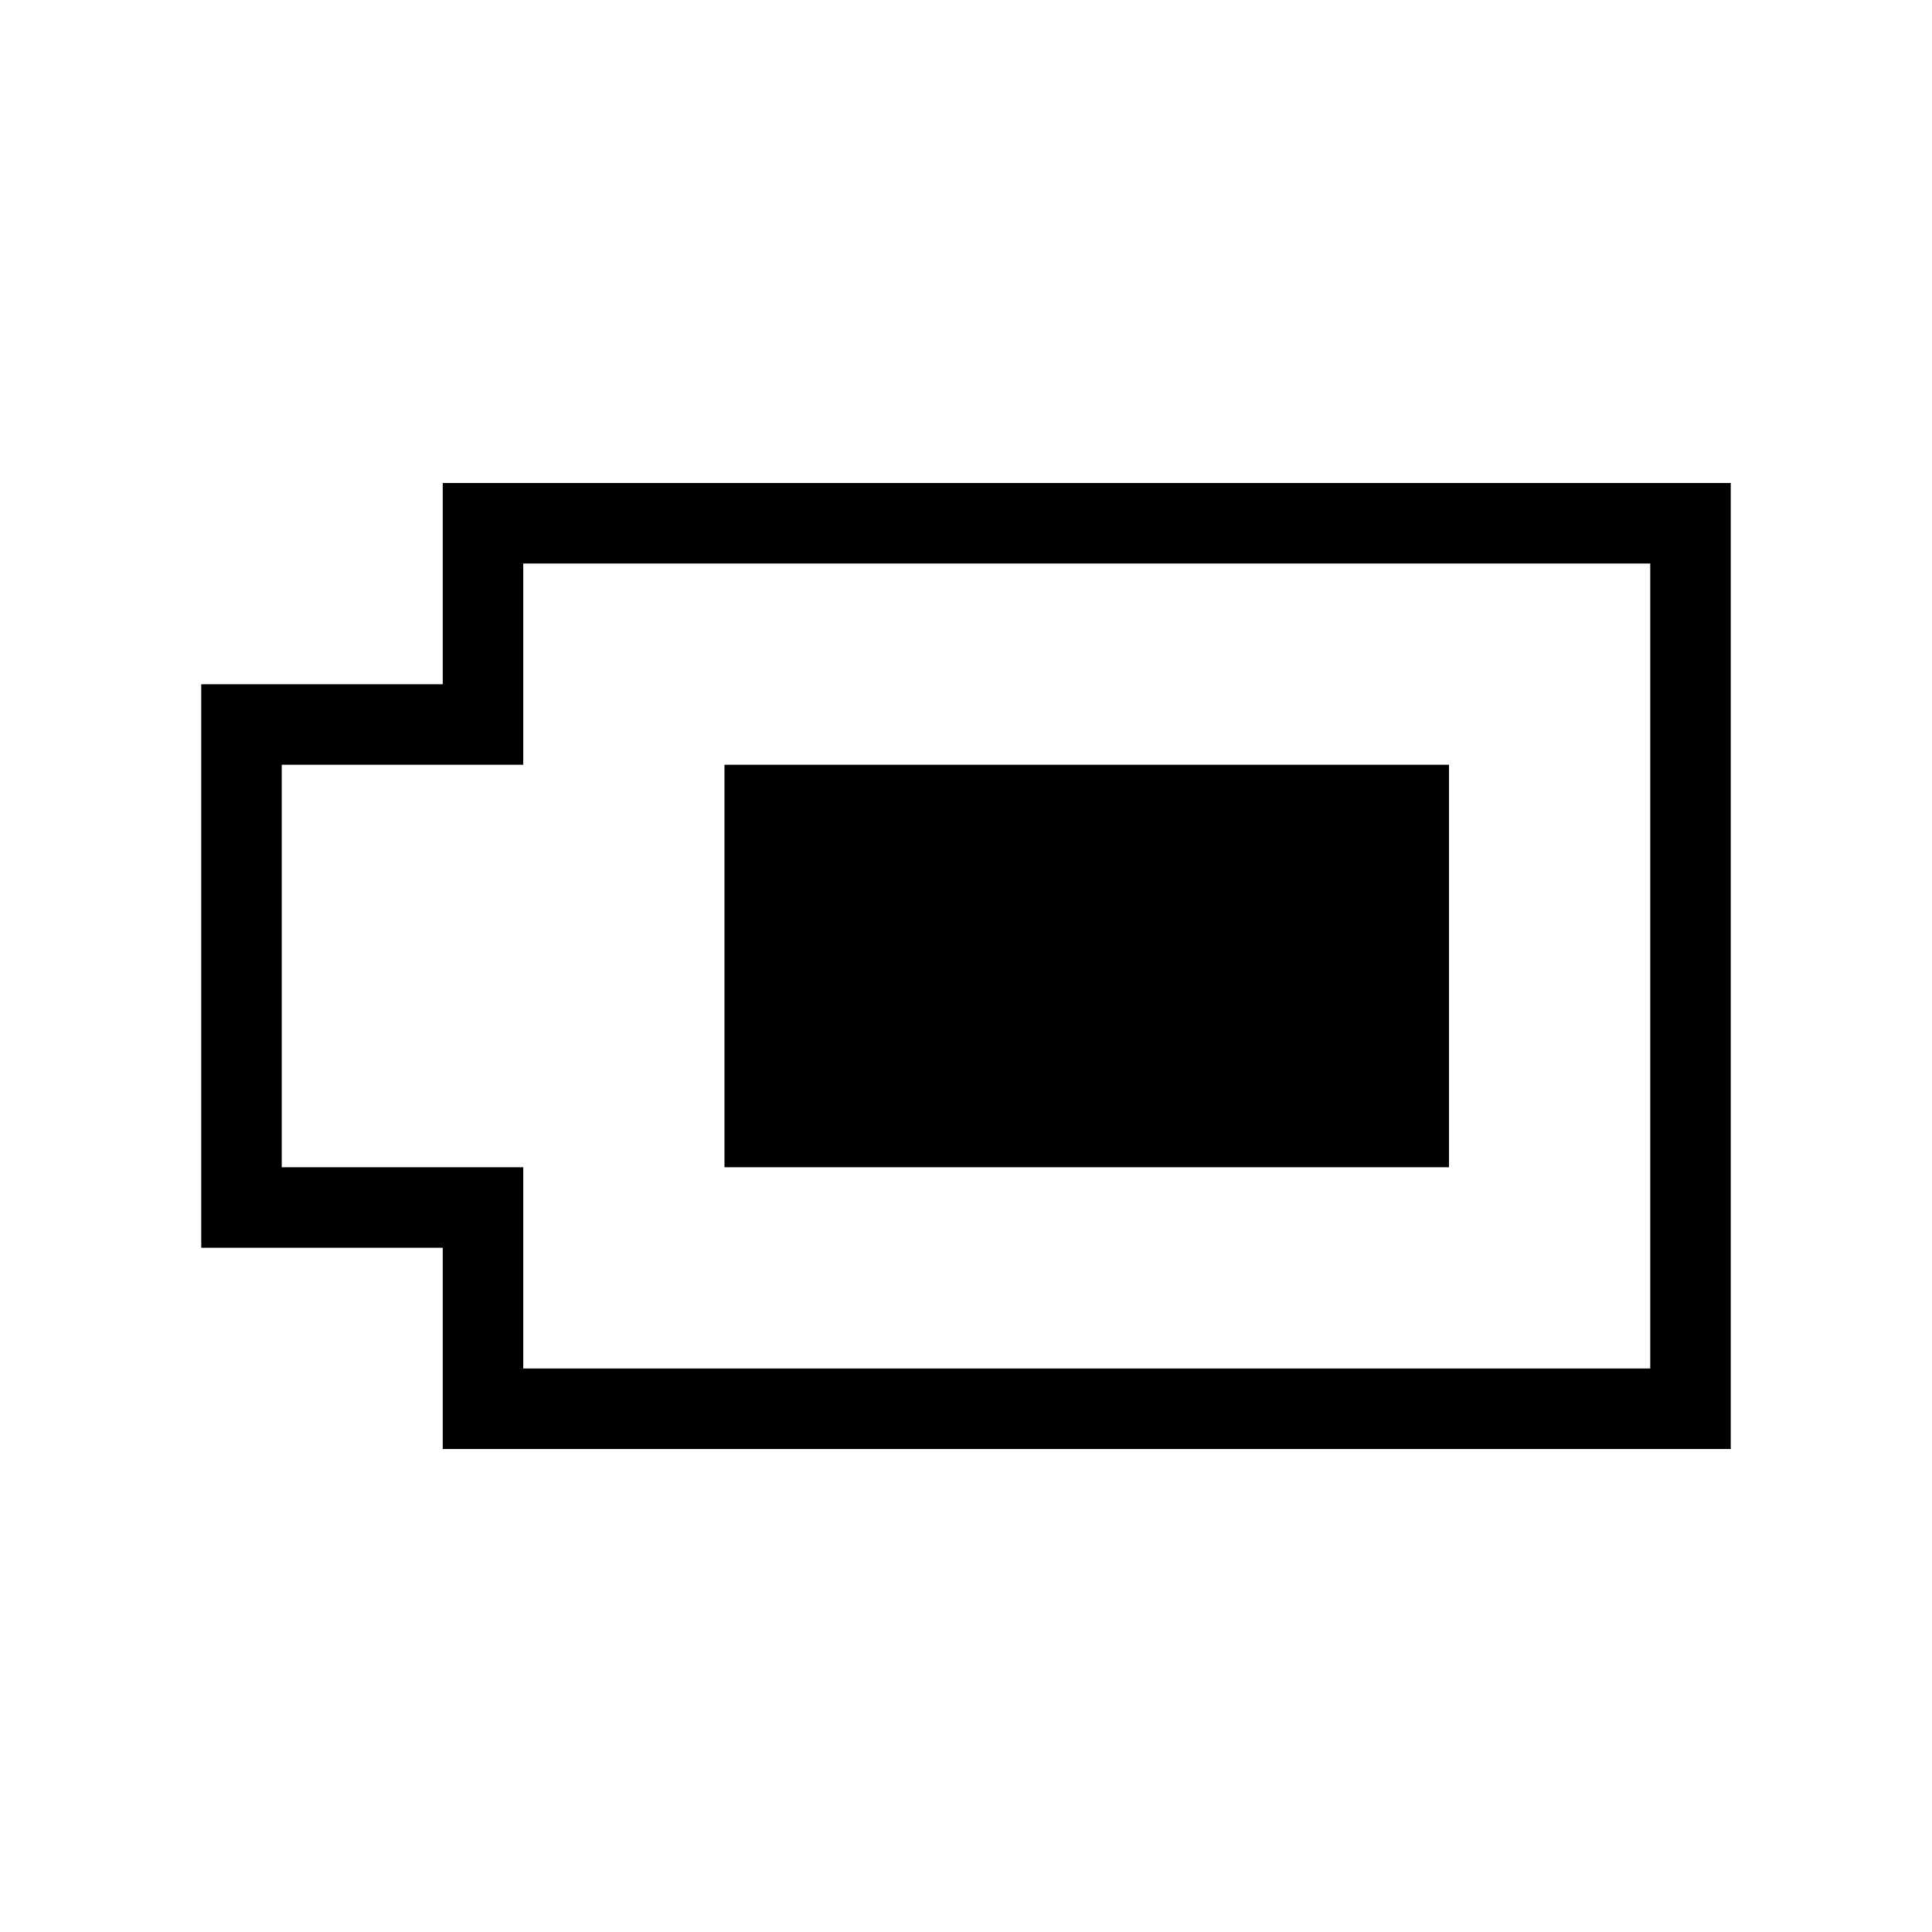
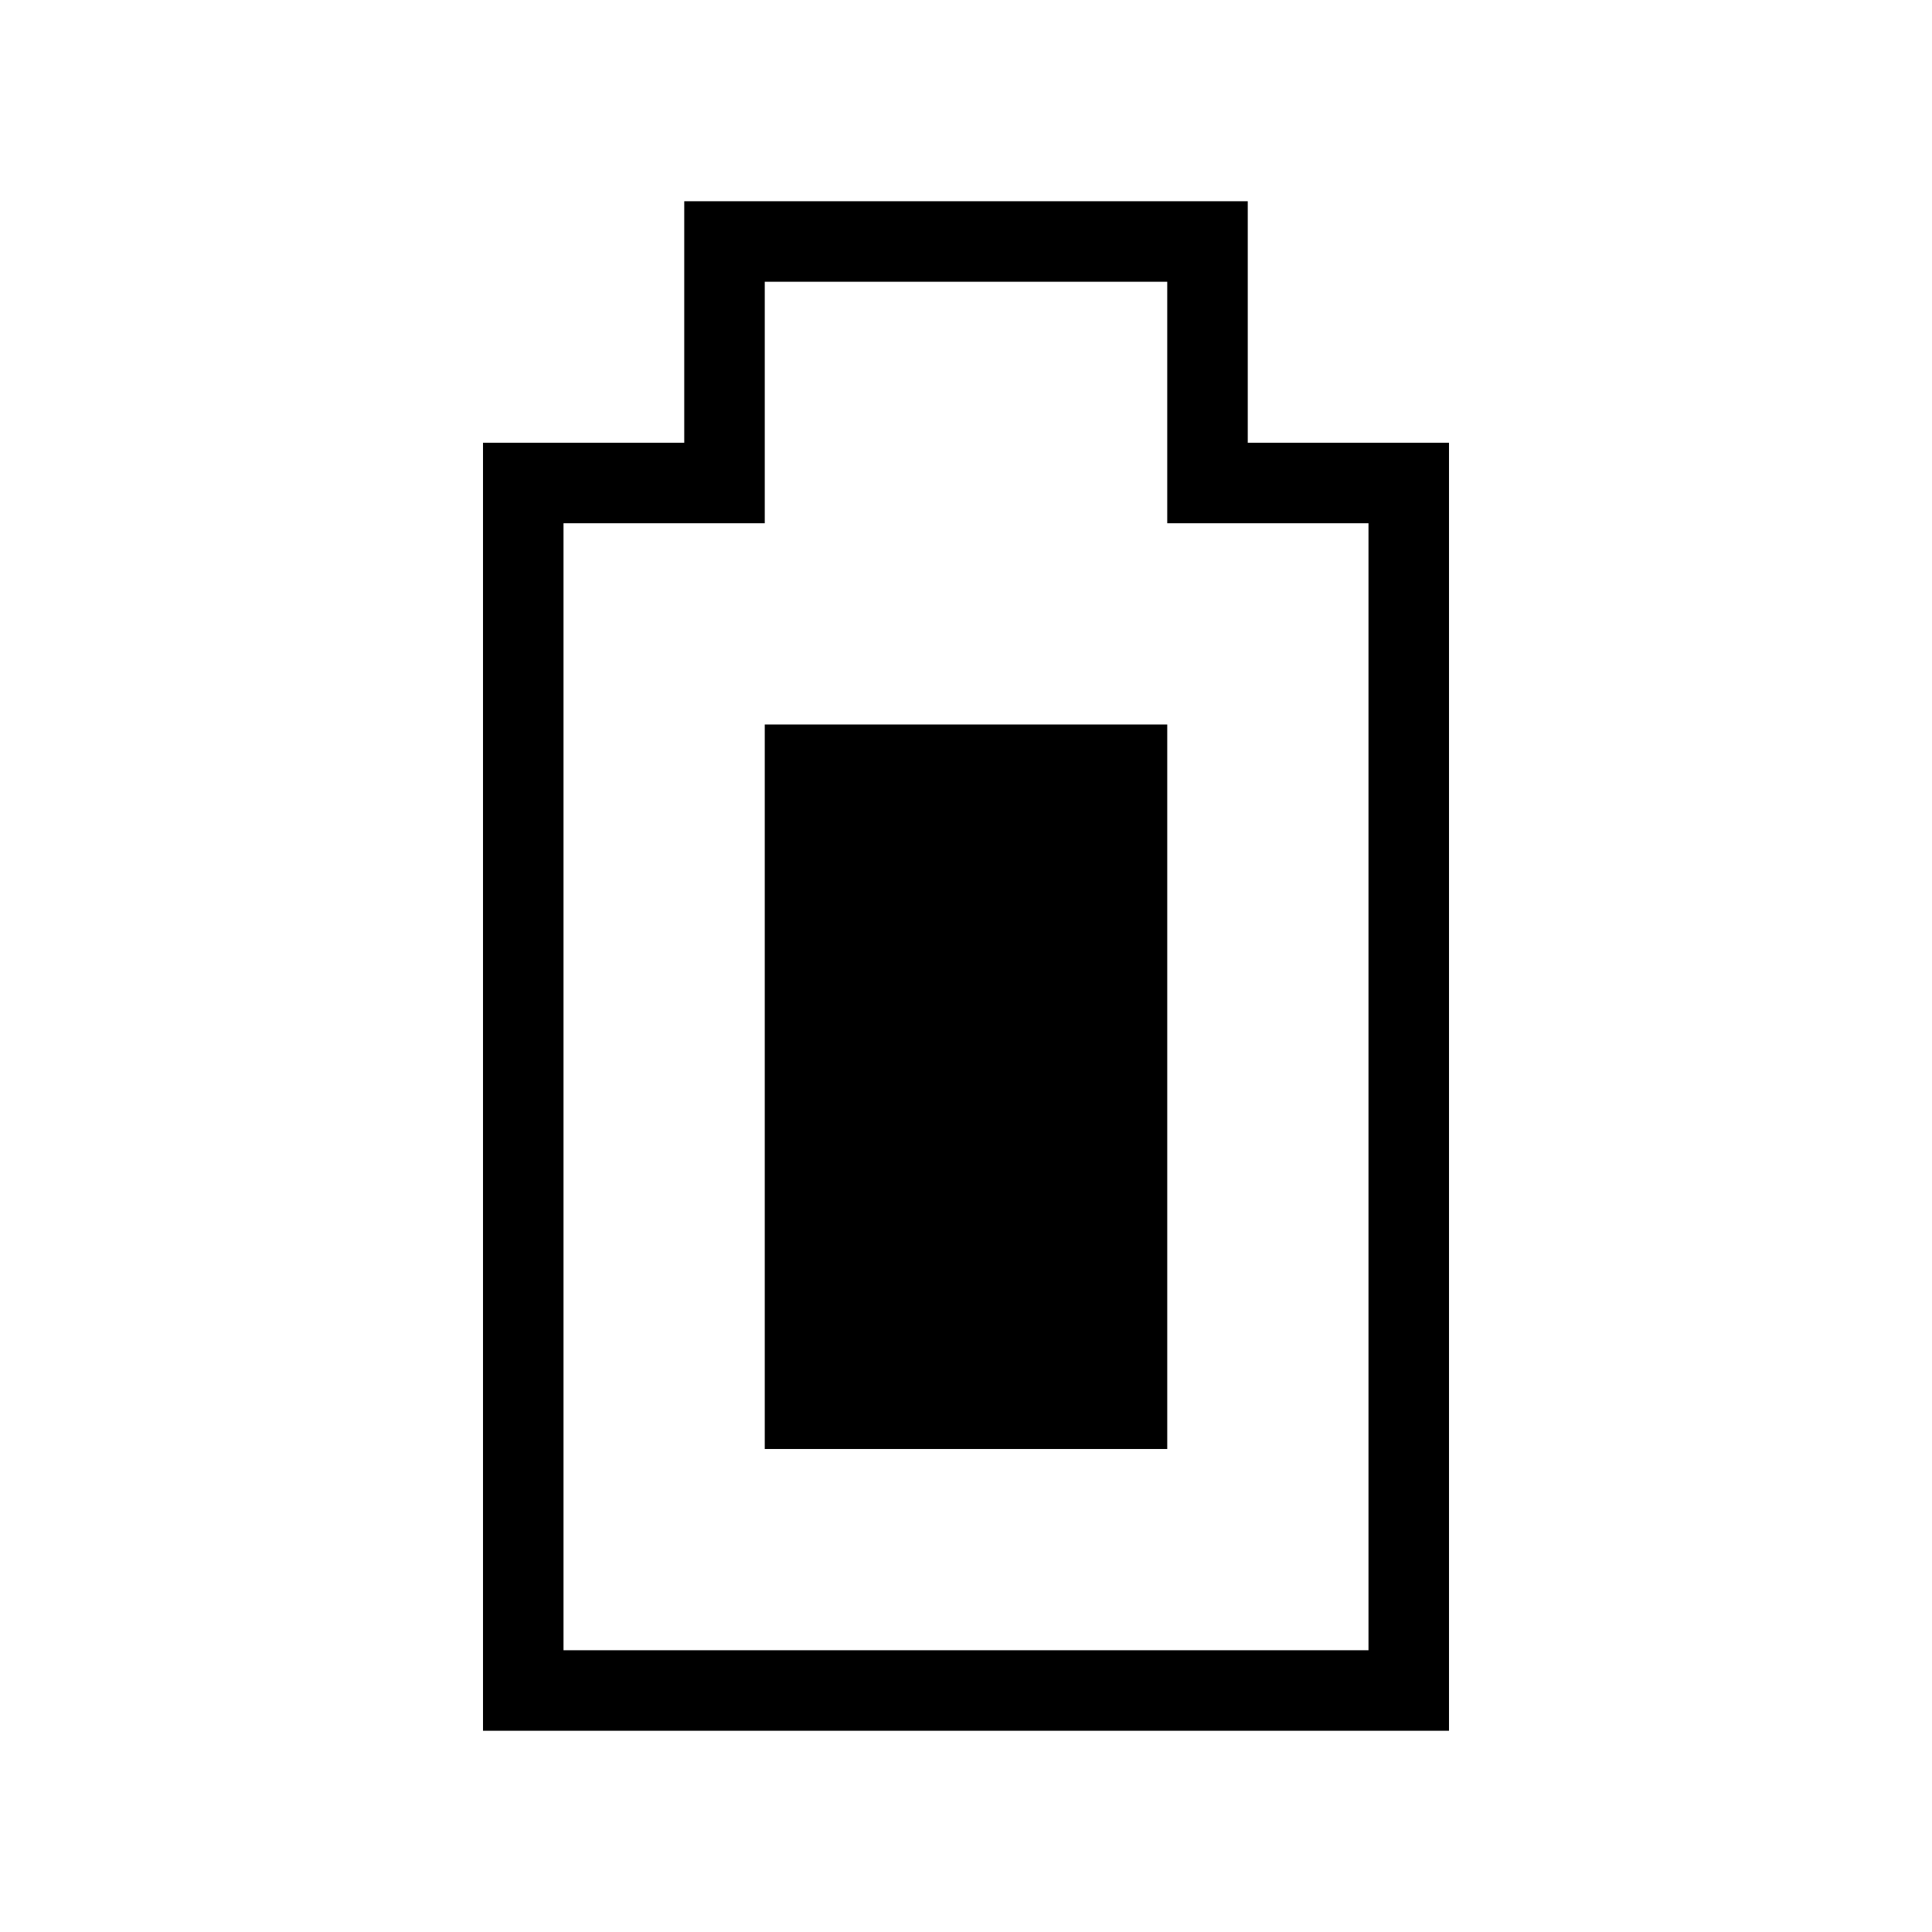
- <svg xmlns="http://www.w3.org/2000/svg" height="48" viewBox="0 0 48 48" width="48">
-   <path d="M0 0h48v48H0z" fill="none" />
+ <svg xmlns="http://www.w3.org/2000/svg" version="1.1" id="Ebene_1" x="0px" y="0px" viewBox="0 0 48 48" style="enable-background:new 0 0 48 48;" xml:space="preserve">
+   <style type="text/css">
+ 	.st0{fill:none;}
+ </style>
+   <path class="st0" d="M0,0h48v48H0V0z" />
  <g id="Shopicon">
-     <path d="M11,17H5v14h6v5h32V12H11V17z M13,14h28v20H13v-5H7V19h6V14z" />
-     <rect x="18" y="19" width="18" height="10" />
+     <path d="M31,11V5H17v6h-5v32h24V11H31z M34,13v28H14V13h5V7h10v6H34z" />
+     <rect x="19" y="18" width="10" height="18" />
  </g>
</svg>
